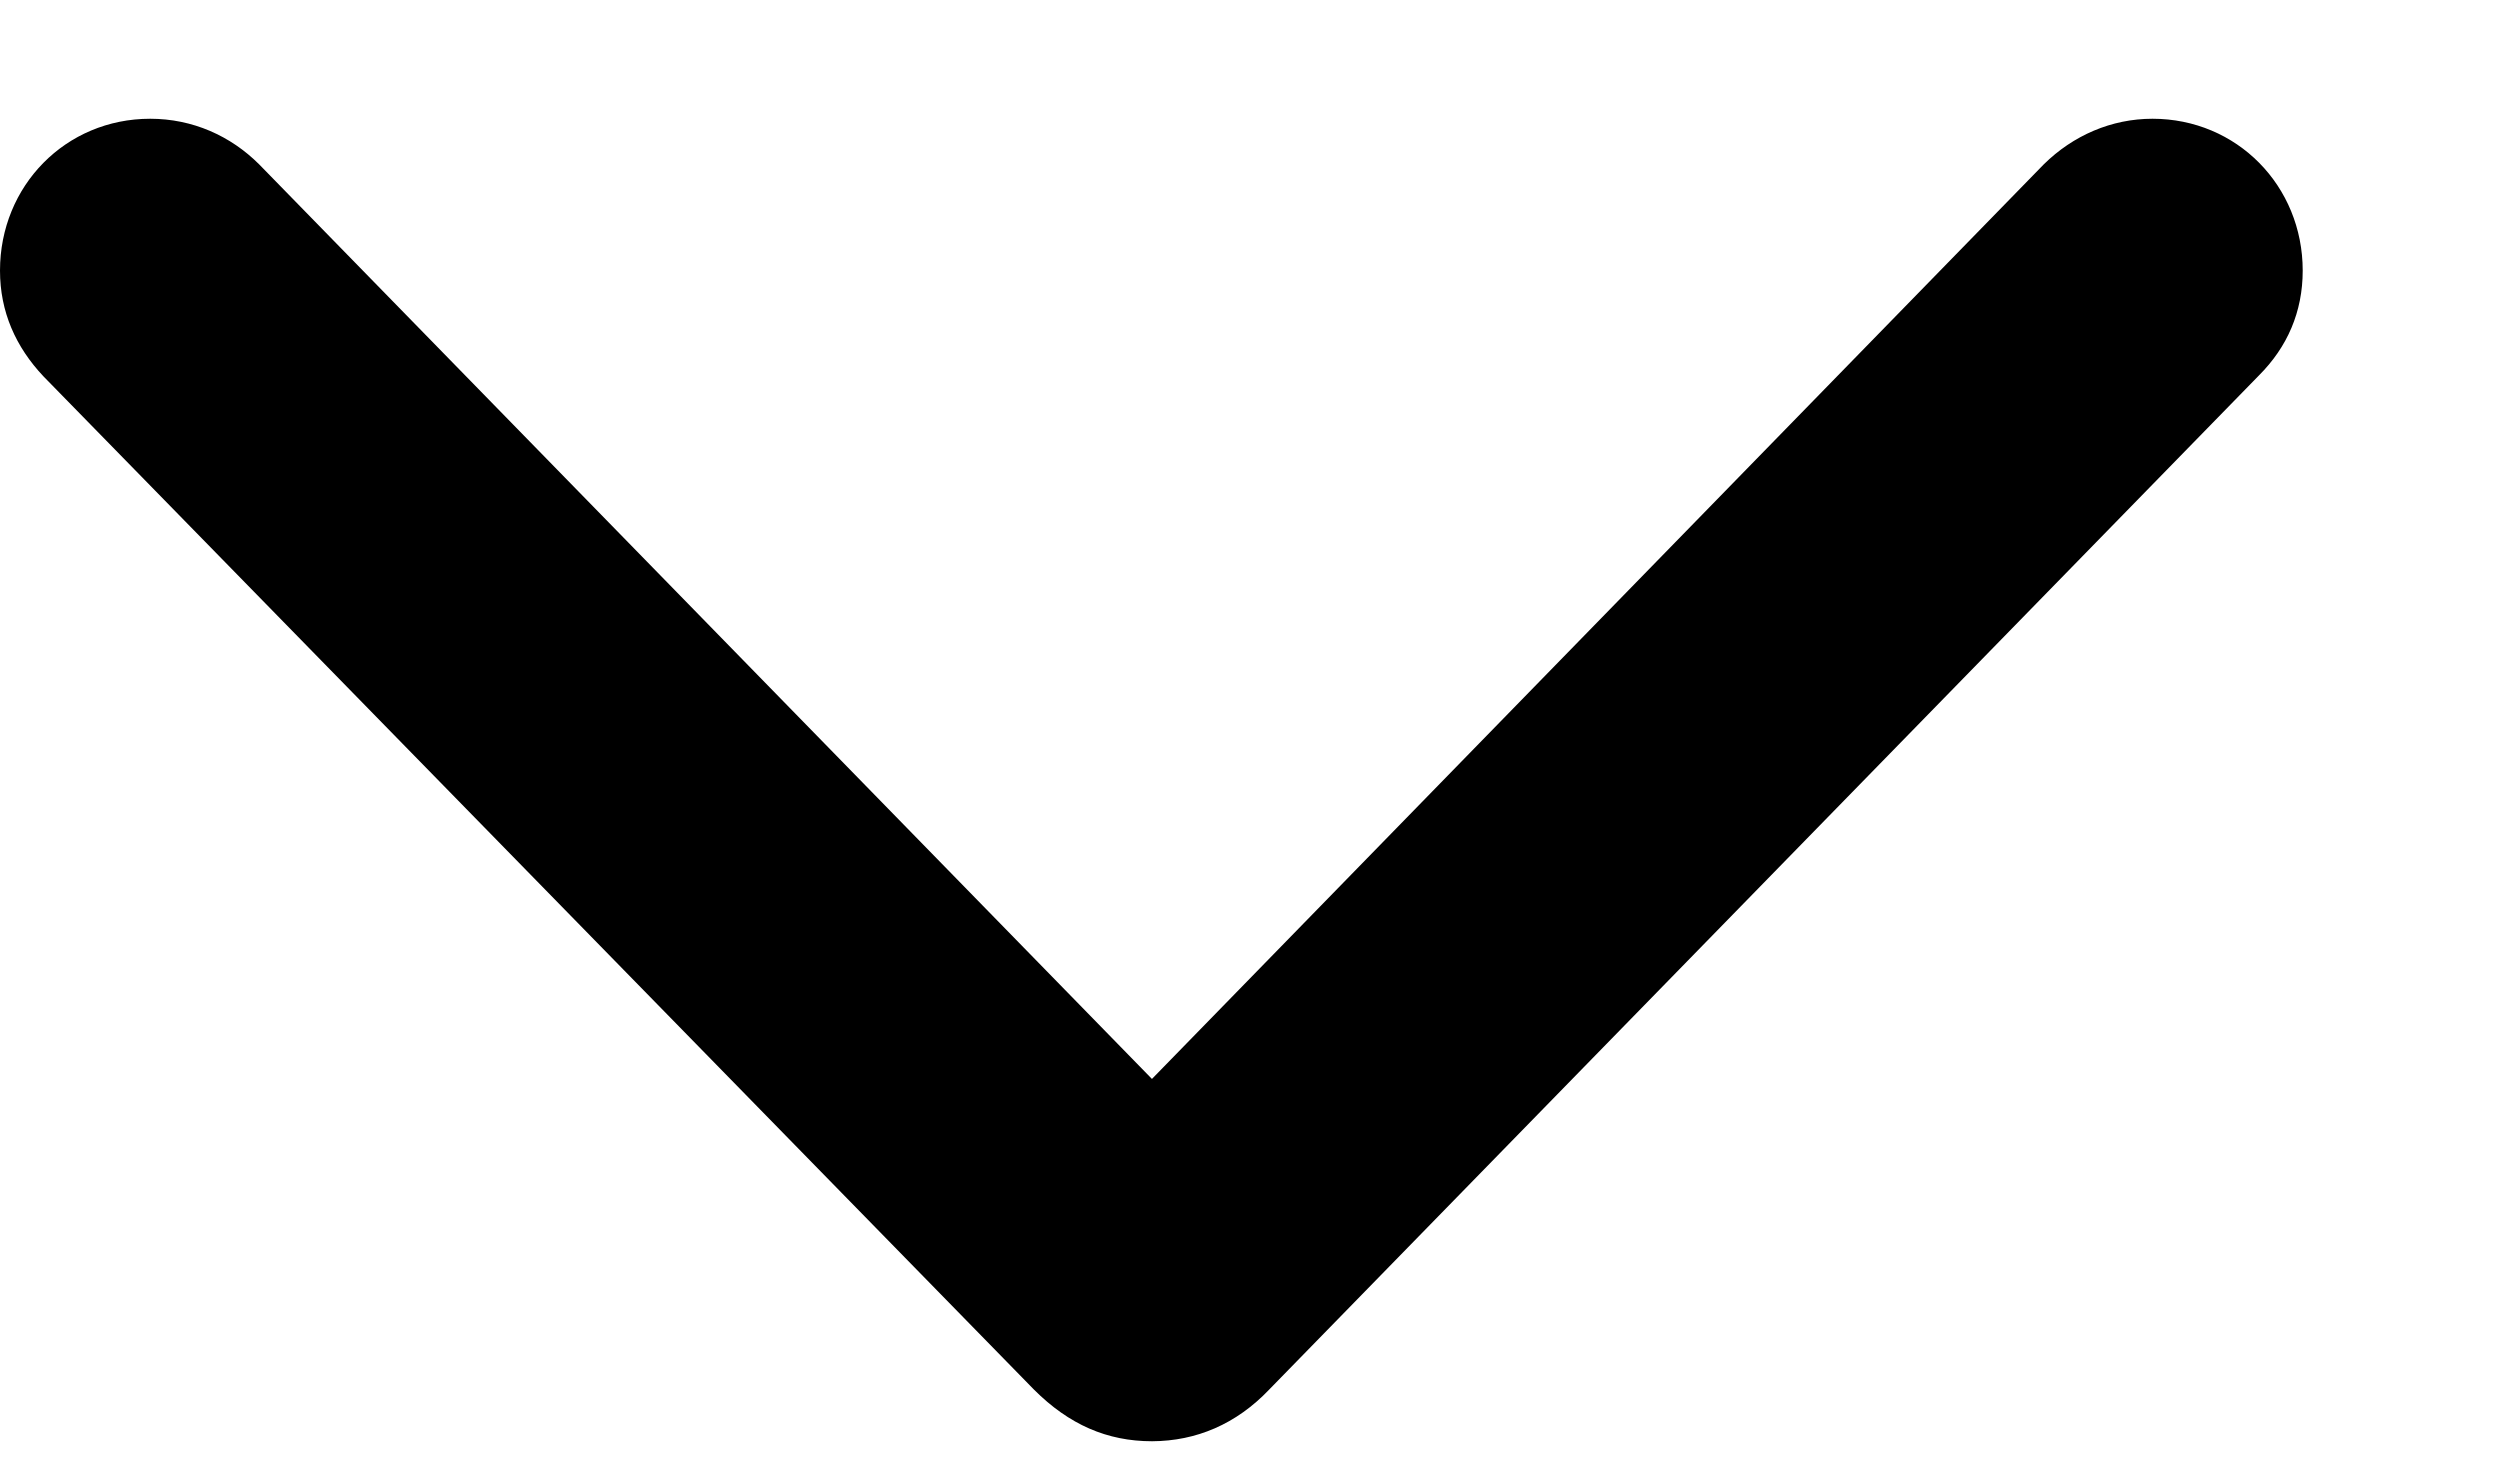
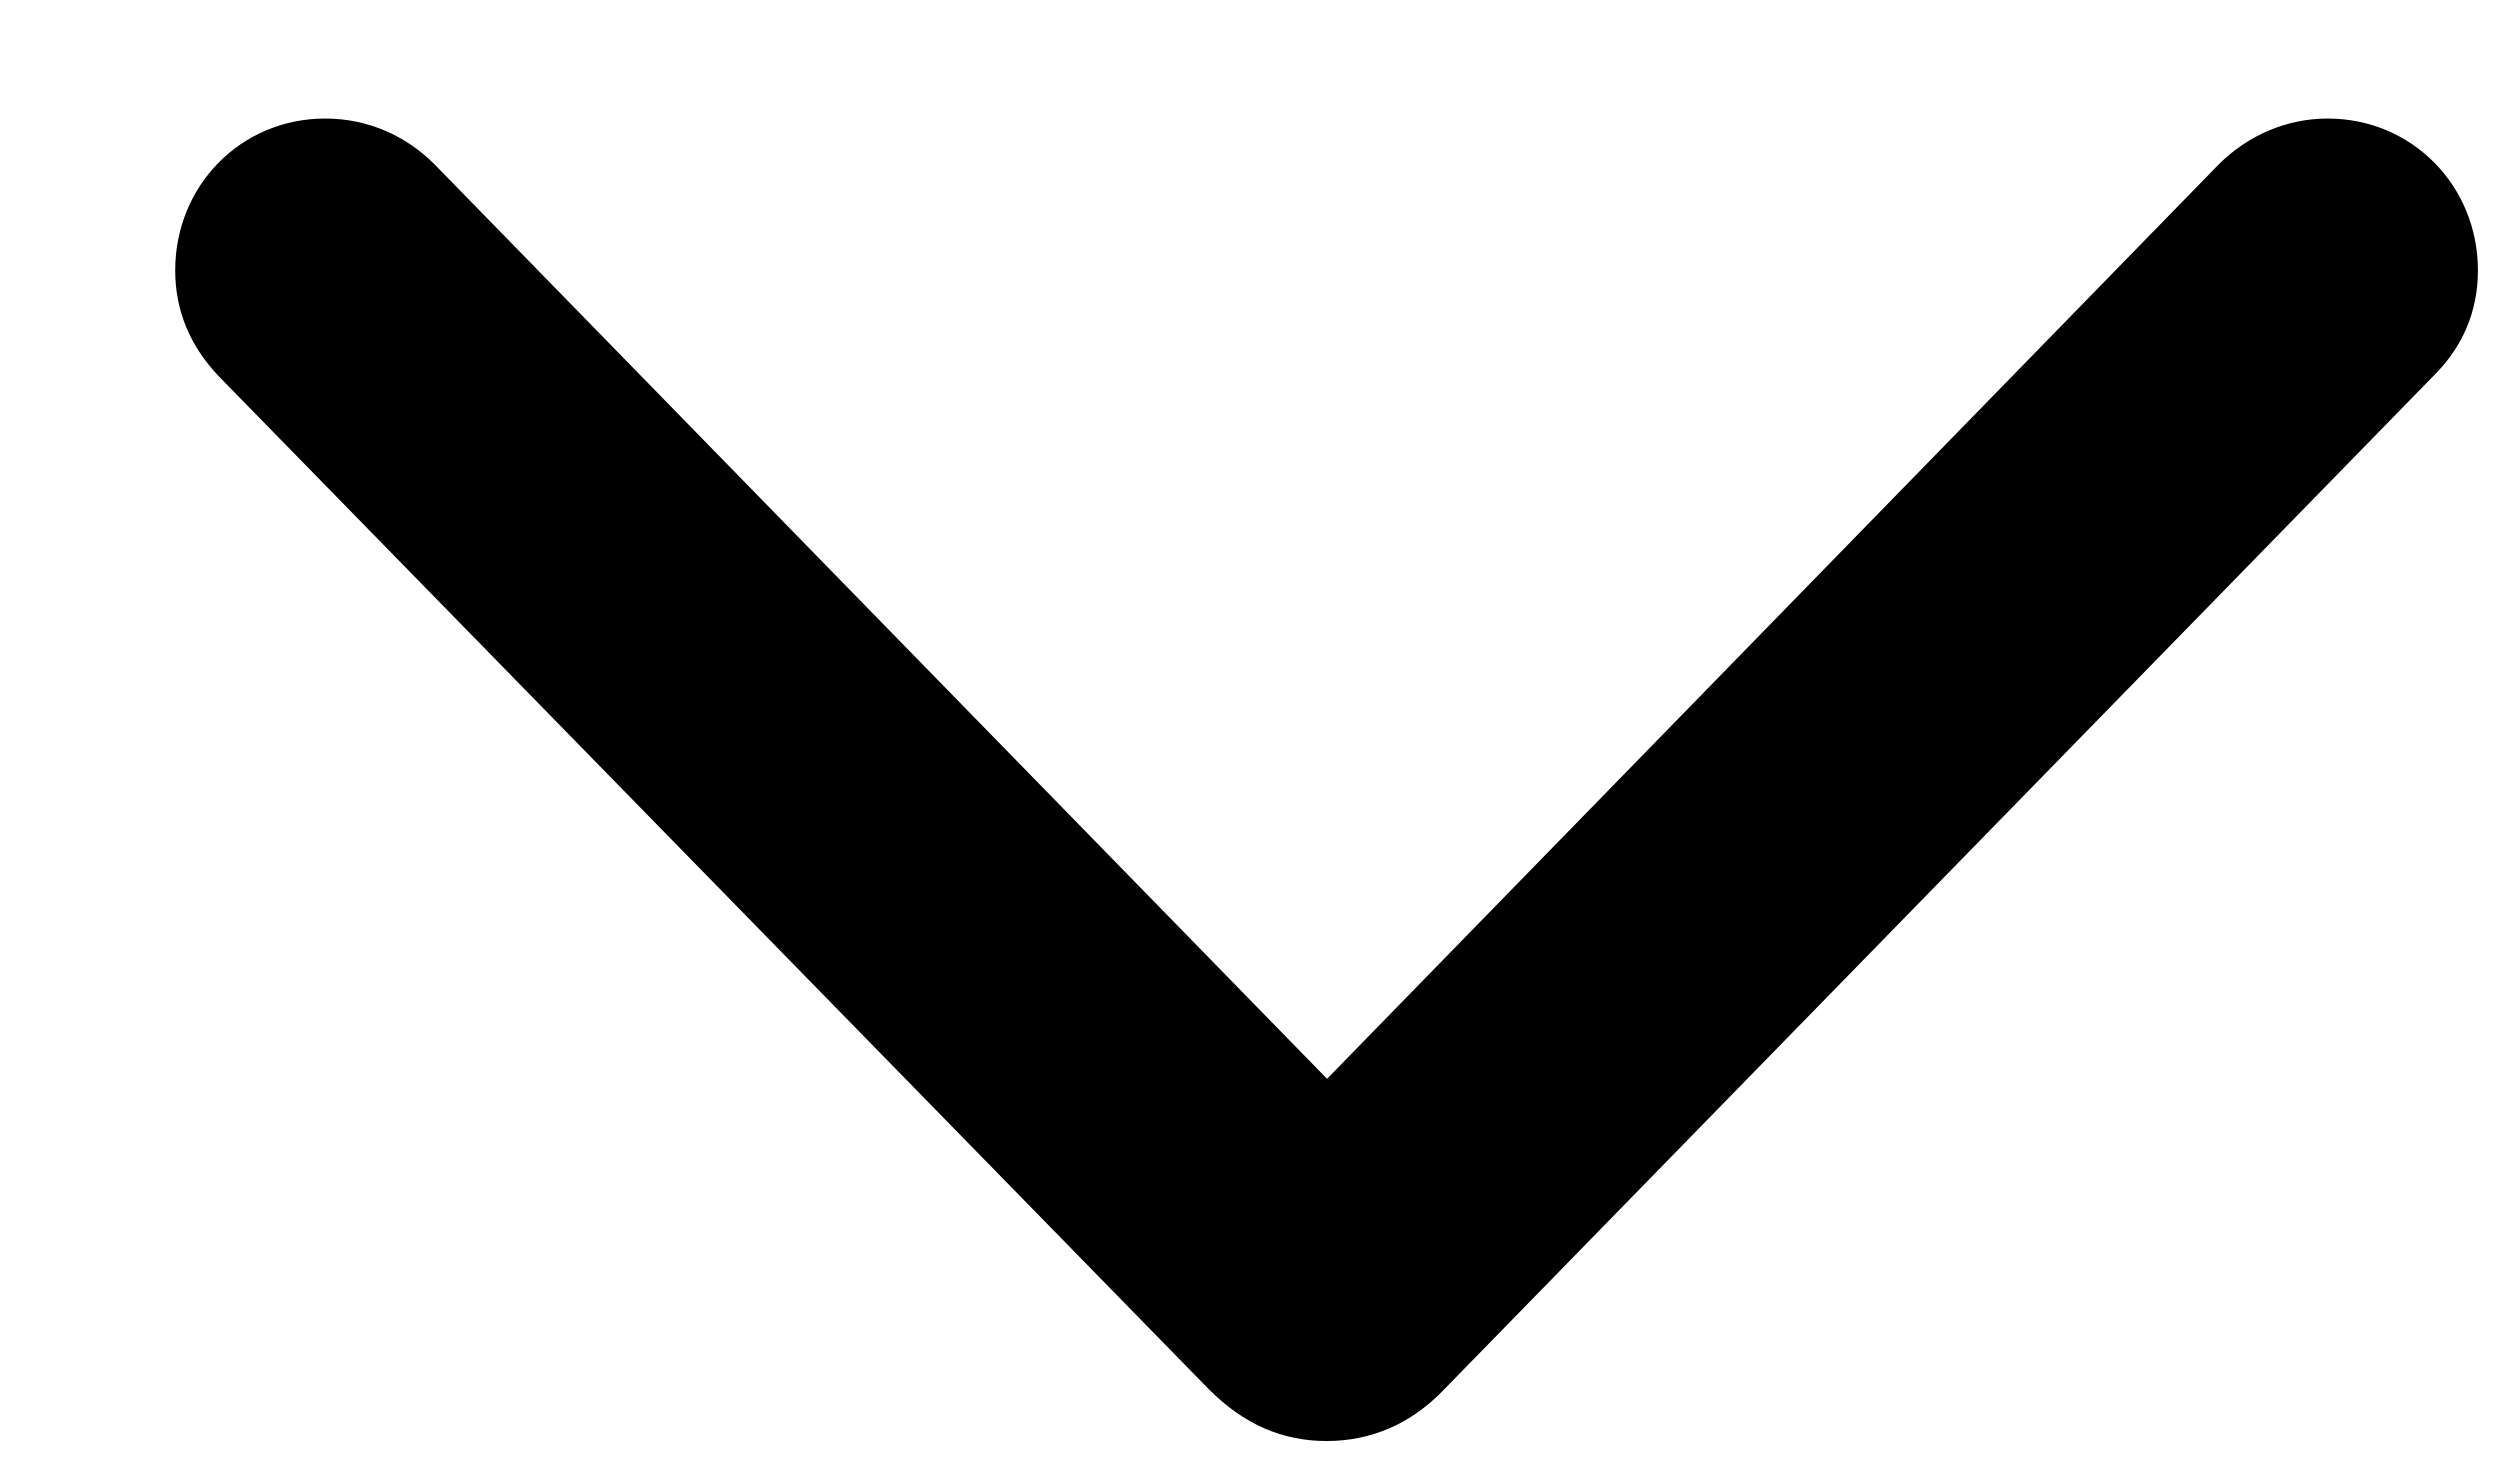
<svg xmlns="http://www.w3.org/2000/svg" width="12" height="7" viewBox="0 0 12 7" fill="none">
-   <path d="M5.53 6.918C5.742 6.917 5.934 6.836 6.092 6.67L10.843 1.802C10.979 1.666 11.053 1.497 11.053 1.299C11.053 0.892 10.737 0.57 10.332 0.57C10.135 0.57 9.951 0.65 9.81 0.789L5.224 5.492H5.835L1.244 0.789C1.107 0.652 0.924 0.57 0.721 0.57C0.315 0.57 0 0.892 0 1.299C0 1.496 0.075 1.665 0.209 1.807L4.963 6.67C5.131 6.838 5.314 6.918 5.53 6.918Z" fill="black" />
+   <path d="M6.37 6.917C6.582 6.916 6.774 6.835 6.932 6.669L11.684 1.801C11.82 1.665 11.894 1.496 11.894 1.298C11.894 0.891 11.577 0.569 11.173 0.569C10.976 0.569 10.791 0.649 10.651 0.788L6.065 5.491H6.675L2.085 0.788C1.948 0.651 1.765 0.569 1.561 0.569C1.156 0.569 0.841 0.891 0.841 1.298C0.841 1.495 0.915 1.664 1.05 1.806L5.803 6.669C5.971 6.837 6.154 6.917 6.37 6.917Z" fill="black" />
</svg>
